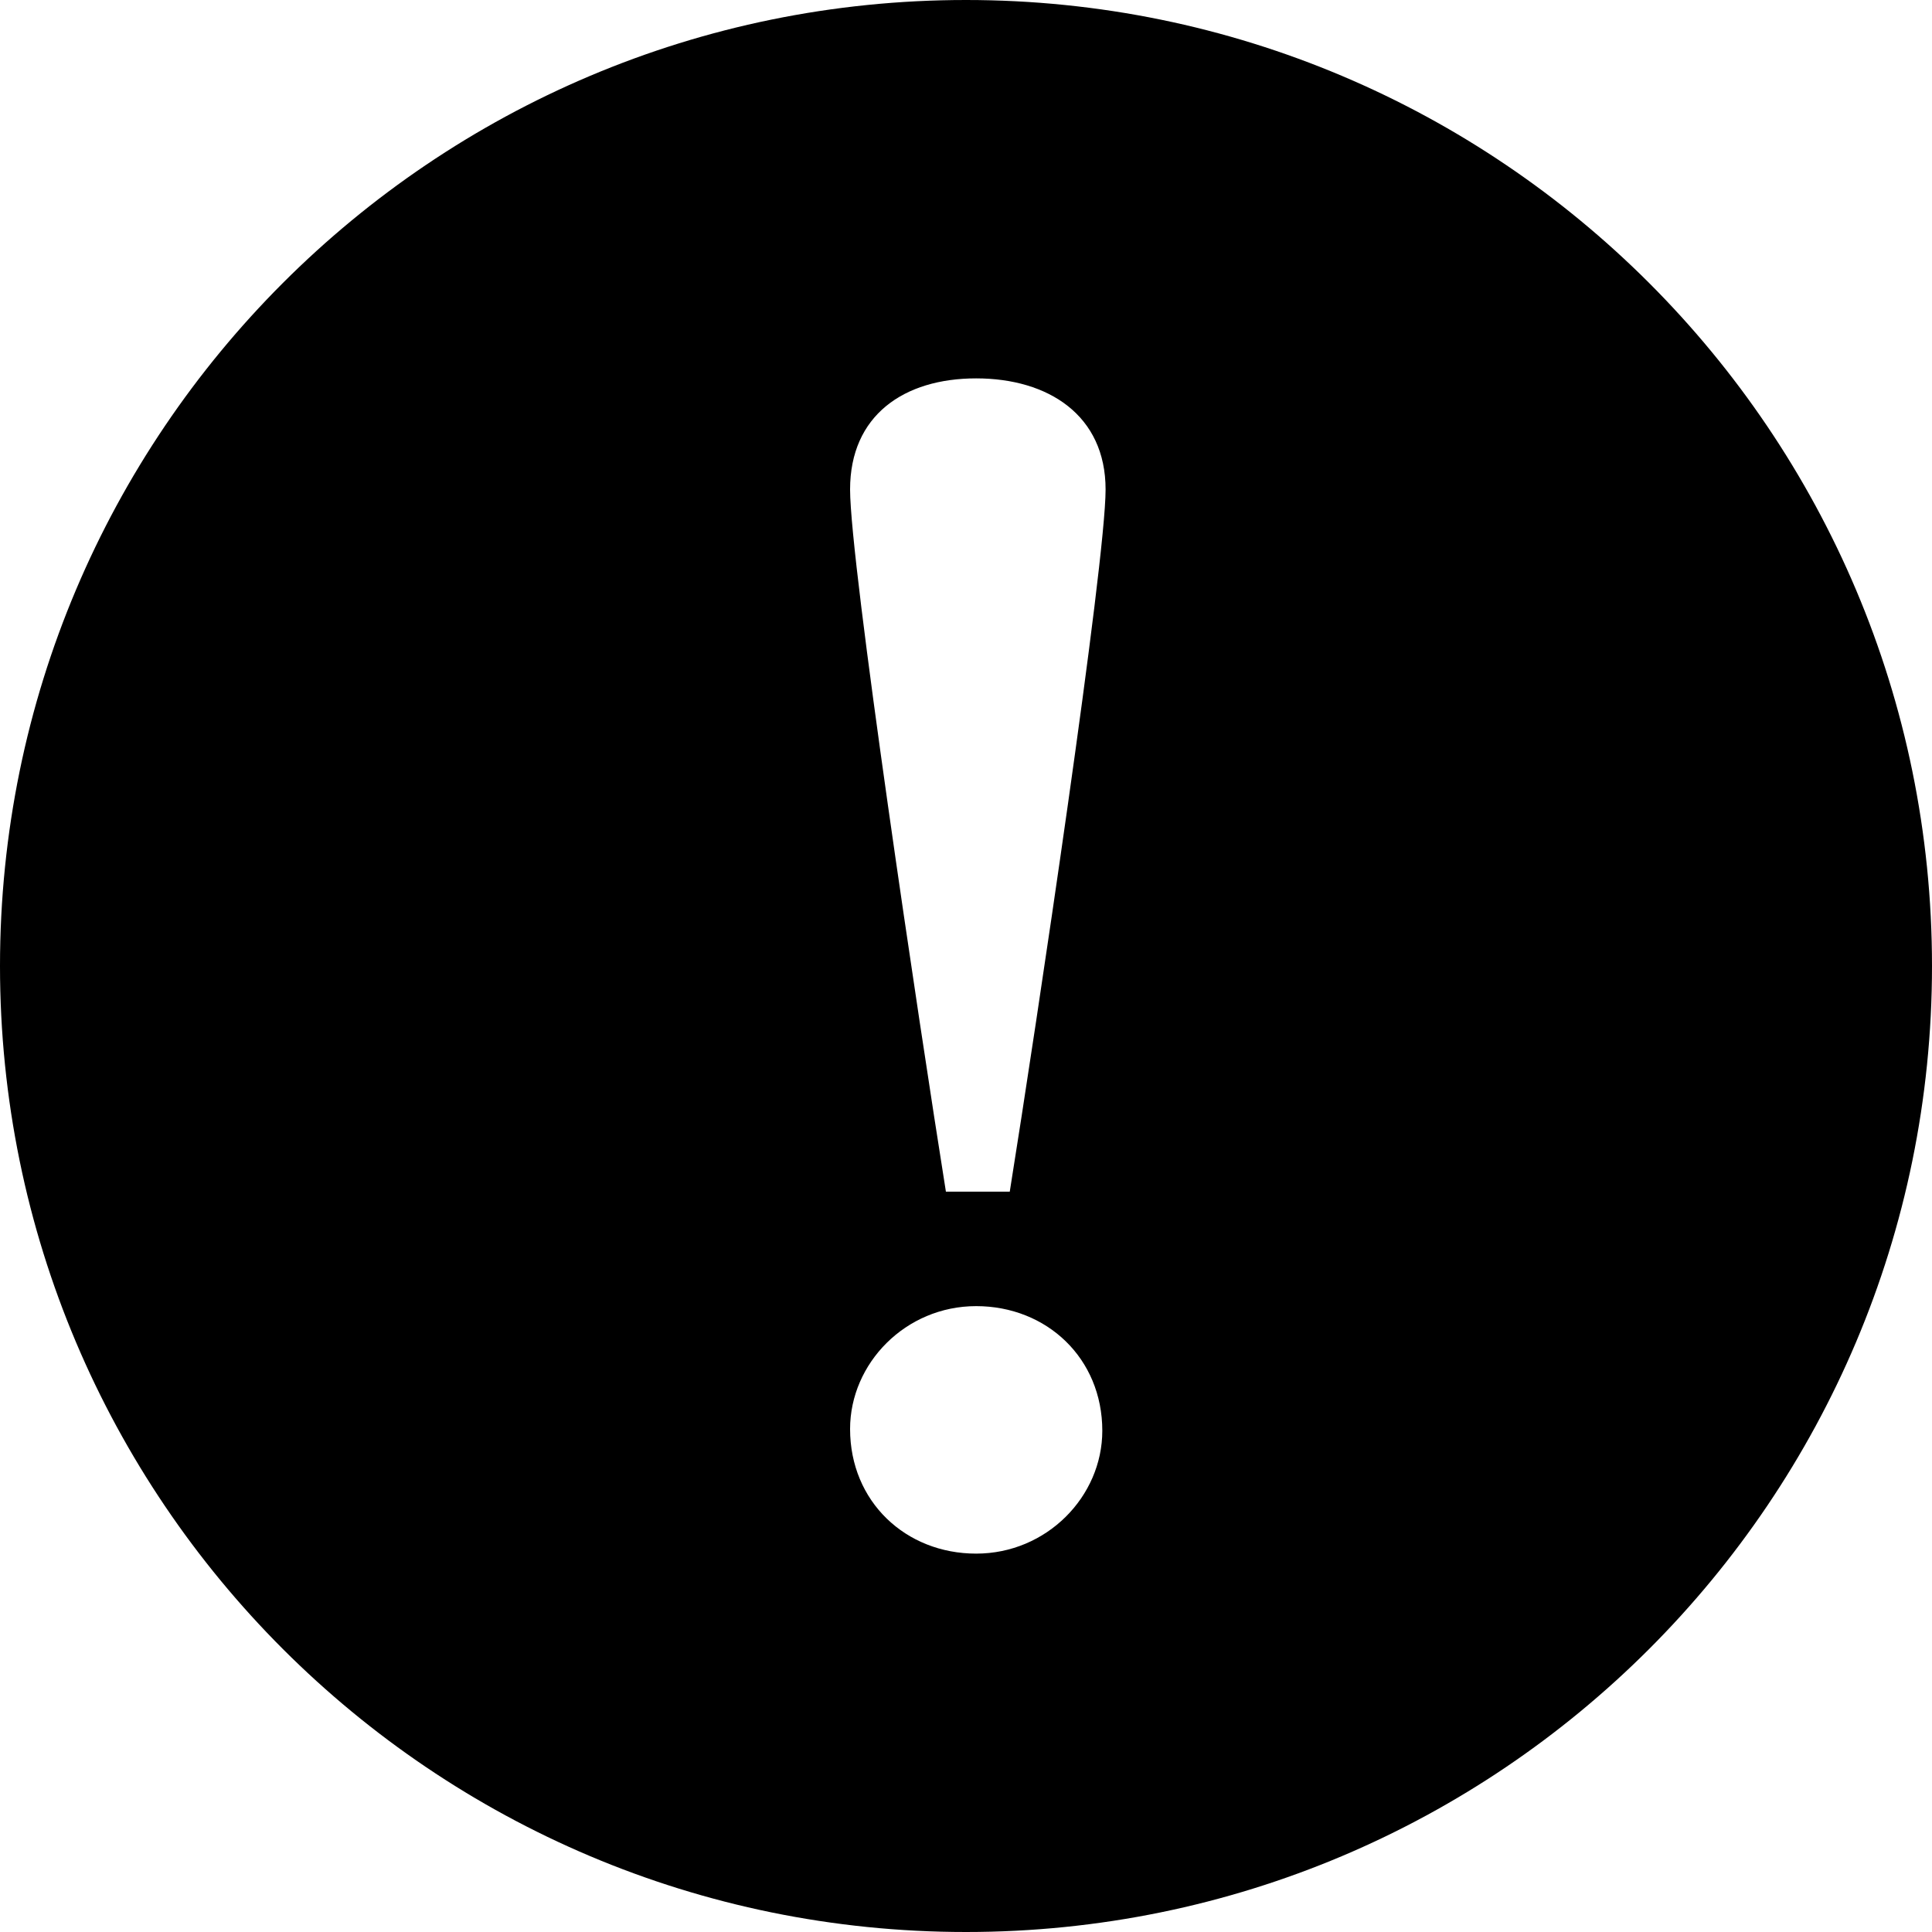
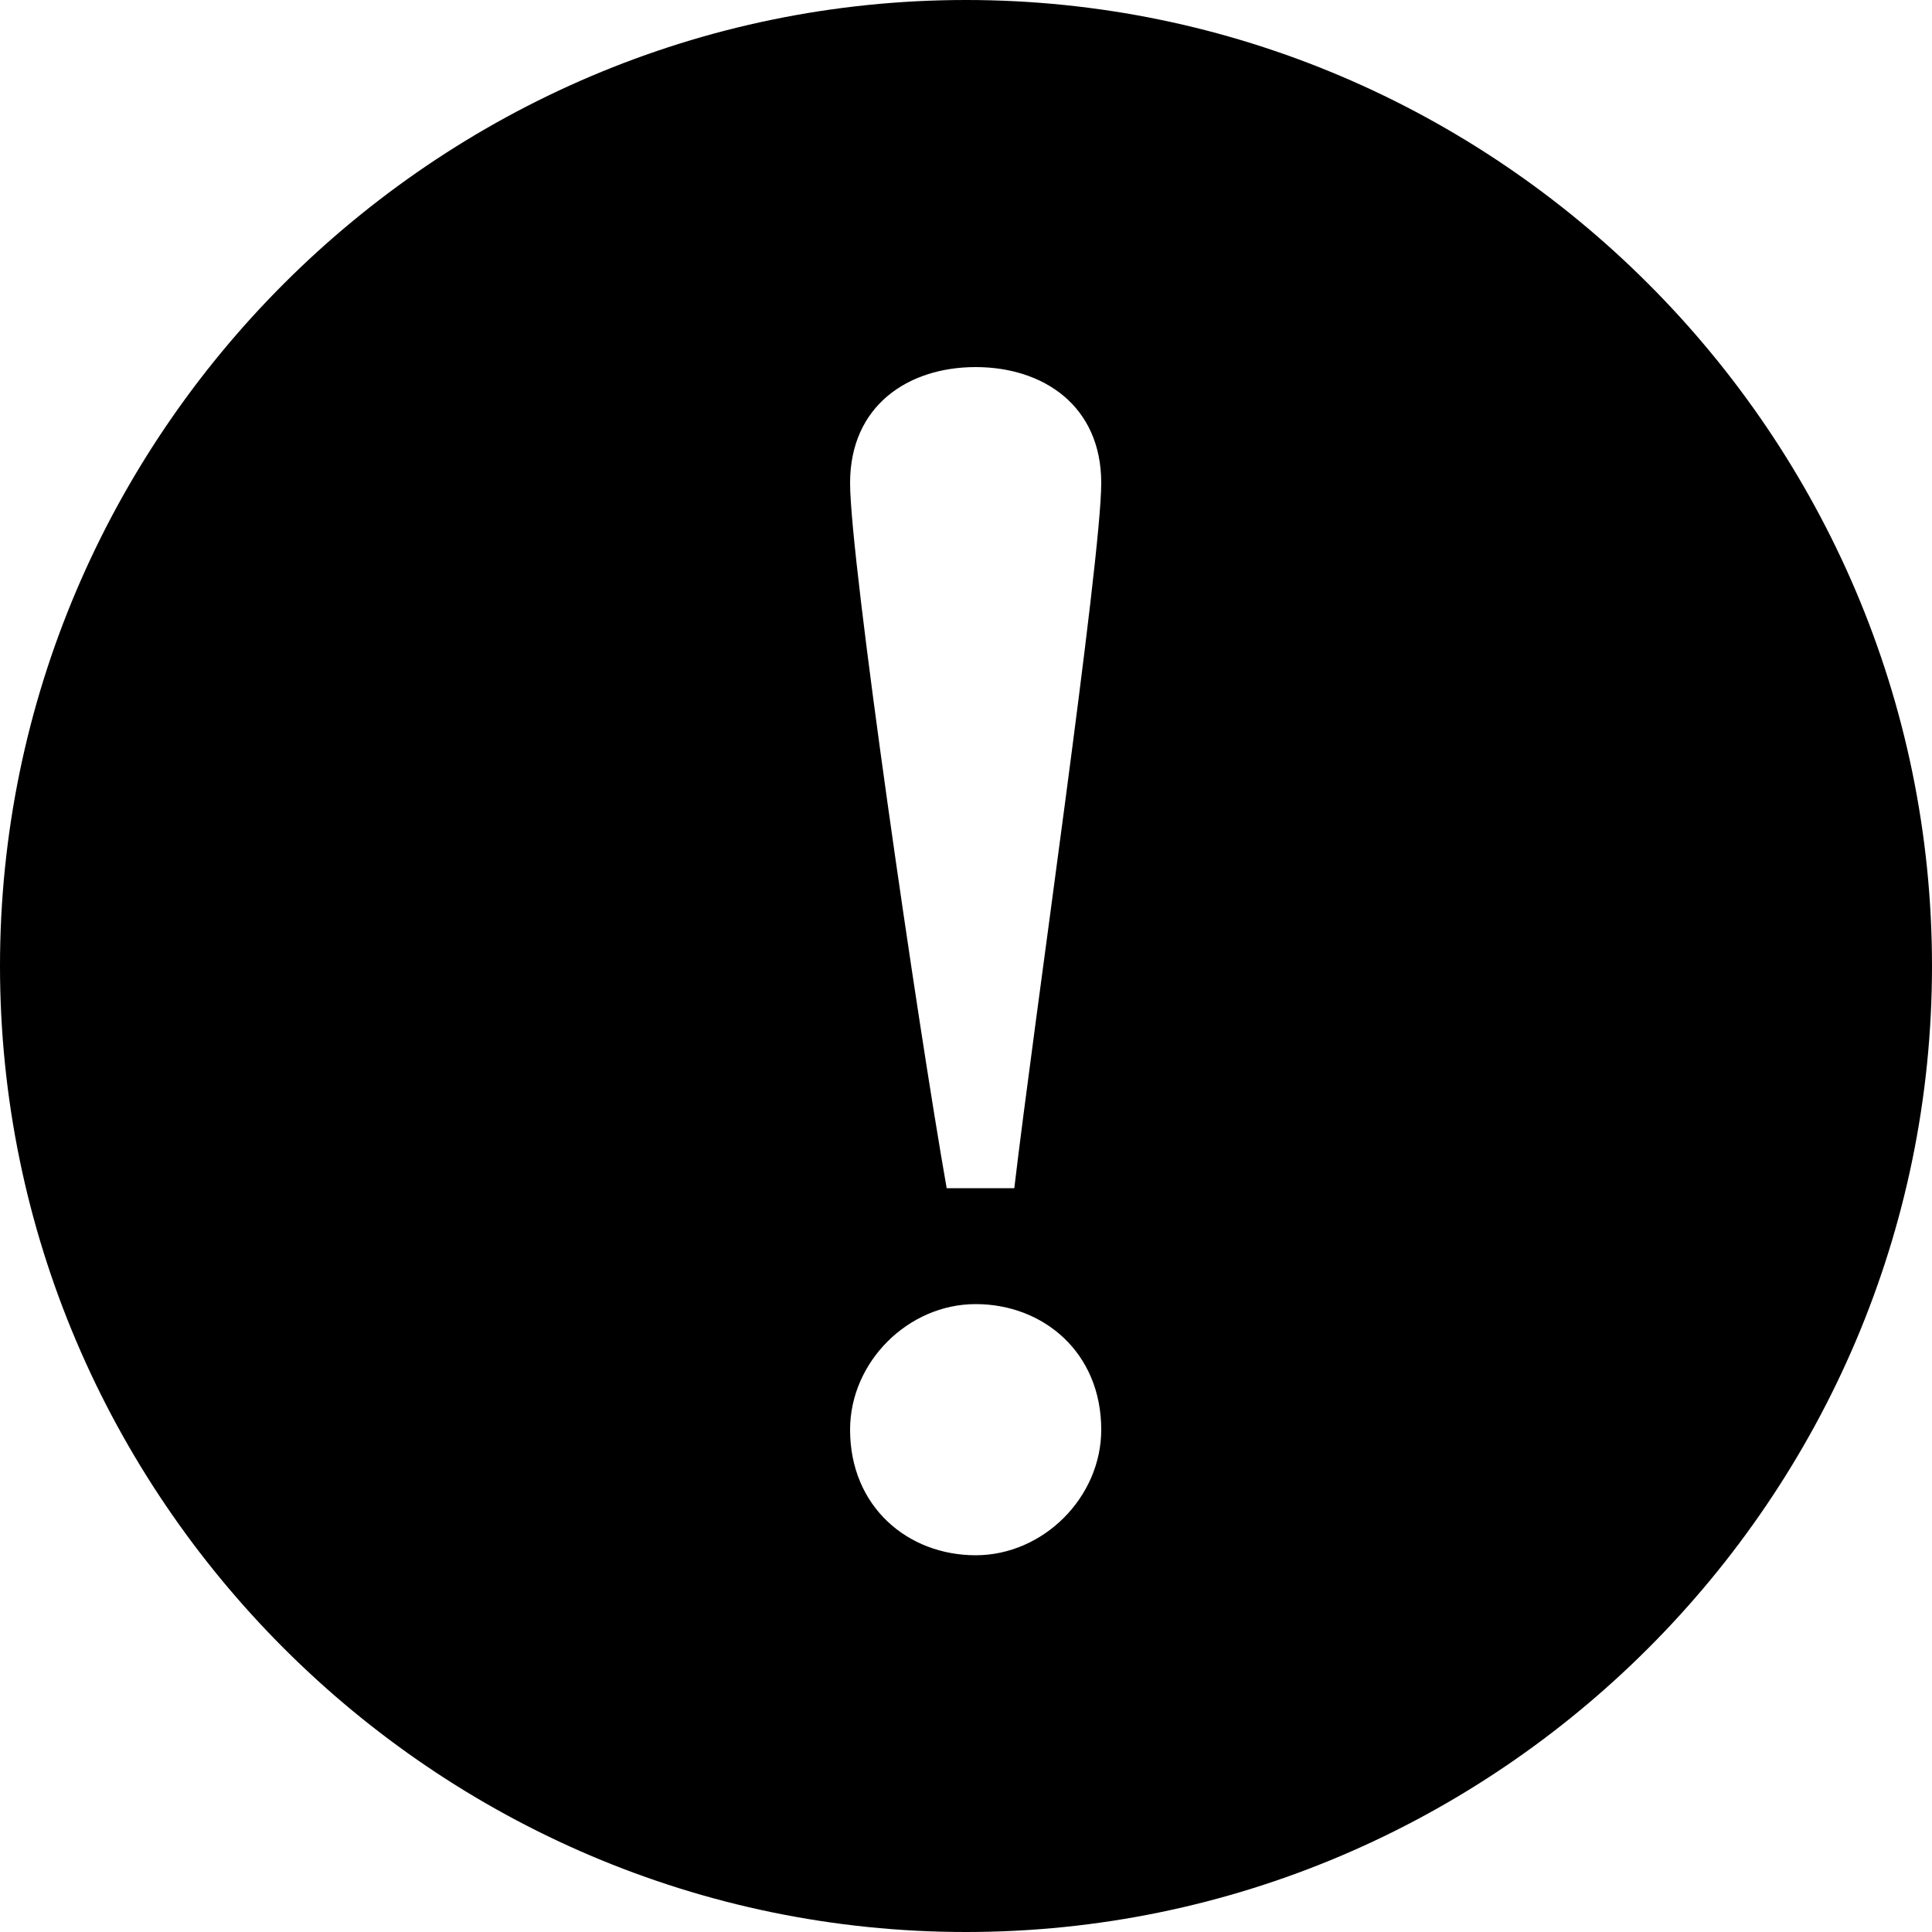
- <svg xmlns="http://www.w3.org/2000/svg" width="20px" height="20px" viewBox="0 0 20 20" version="1.1">
-   <defs />
-   <g id="Page-1" stroke="none" stroke-width="1" fill="none" fill-rule="evenodd">
-     <g id="bang-circle" fill="#000000">
-       <path d="M10,20 C15.523,20 20,15.523 20,10 C20,4.477 15.523,0 10,0 C4.477,0 0,4.477 0,10 C0,15.523 4.477,20 10,20 Z M10.105,16.083 C10.836,16.083 11.411,15.491 11.411,14.811 C11.411,14.061 10.836,13.521 10.105,13.521 C9.374,13.521 8.8,14.114 8.8,14.793 C8.8,15.543 9.374,16.083 10.105,16.083 Z M10.453,12.336 C10.732,10.593 11.445,5.834 11.445,5.067 C11.445,4.3 10.854,3.917 10.105,3.917 C9.357,3.917 8.8,4.3 8.8,5.067 C8.8,5.834 9.514,10.593 9.792,12.336 L10.453,12.336 Z" id="Combined-Shape" />
-     </g>
-   </g>
+ <svg xmlns="http://www.w3.org/2000/svg" version="1.1" id="Layer_1" x="0px" y="0px" viewBox="-469 271 20 20" style="enable-background:new -469 271 20 20;" xml:space="preserve">
+   <path d="M-459,271c-5.5,0-10,4.5-10,10s4.5,10,10,10c5.5,0,10-4.5,10-10S-453.5,271-459,271z M-458.9,287.1c-0.7,0-1.3-0.5-1.3-1.3  c0-0.7,0.6-1.3,1.3-1.3c0.7,0,1.3,0.5,1.3,1.3C-457.6,286.5-458.2,287.1-458.9,287.1z M-458.5,283.3h-0.7c-0.3-1.7-1-6.5-1-7.3  c0-0.8,0.6-1.2,1.3-1.2s1.3,0.4,1.3,1.2C-457.6,276.8-458.3,281.6-458.5,283.3z" />
</svg>
